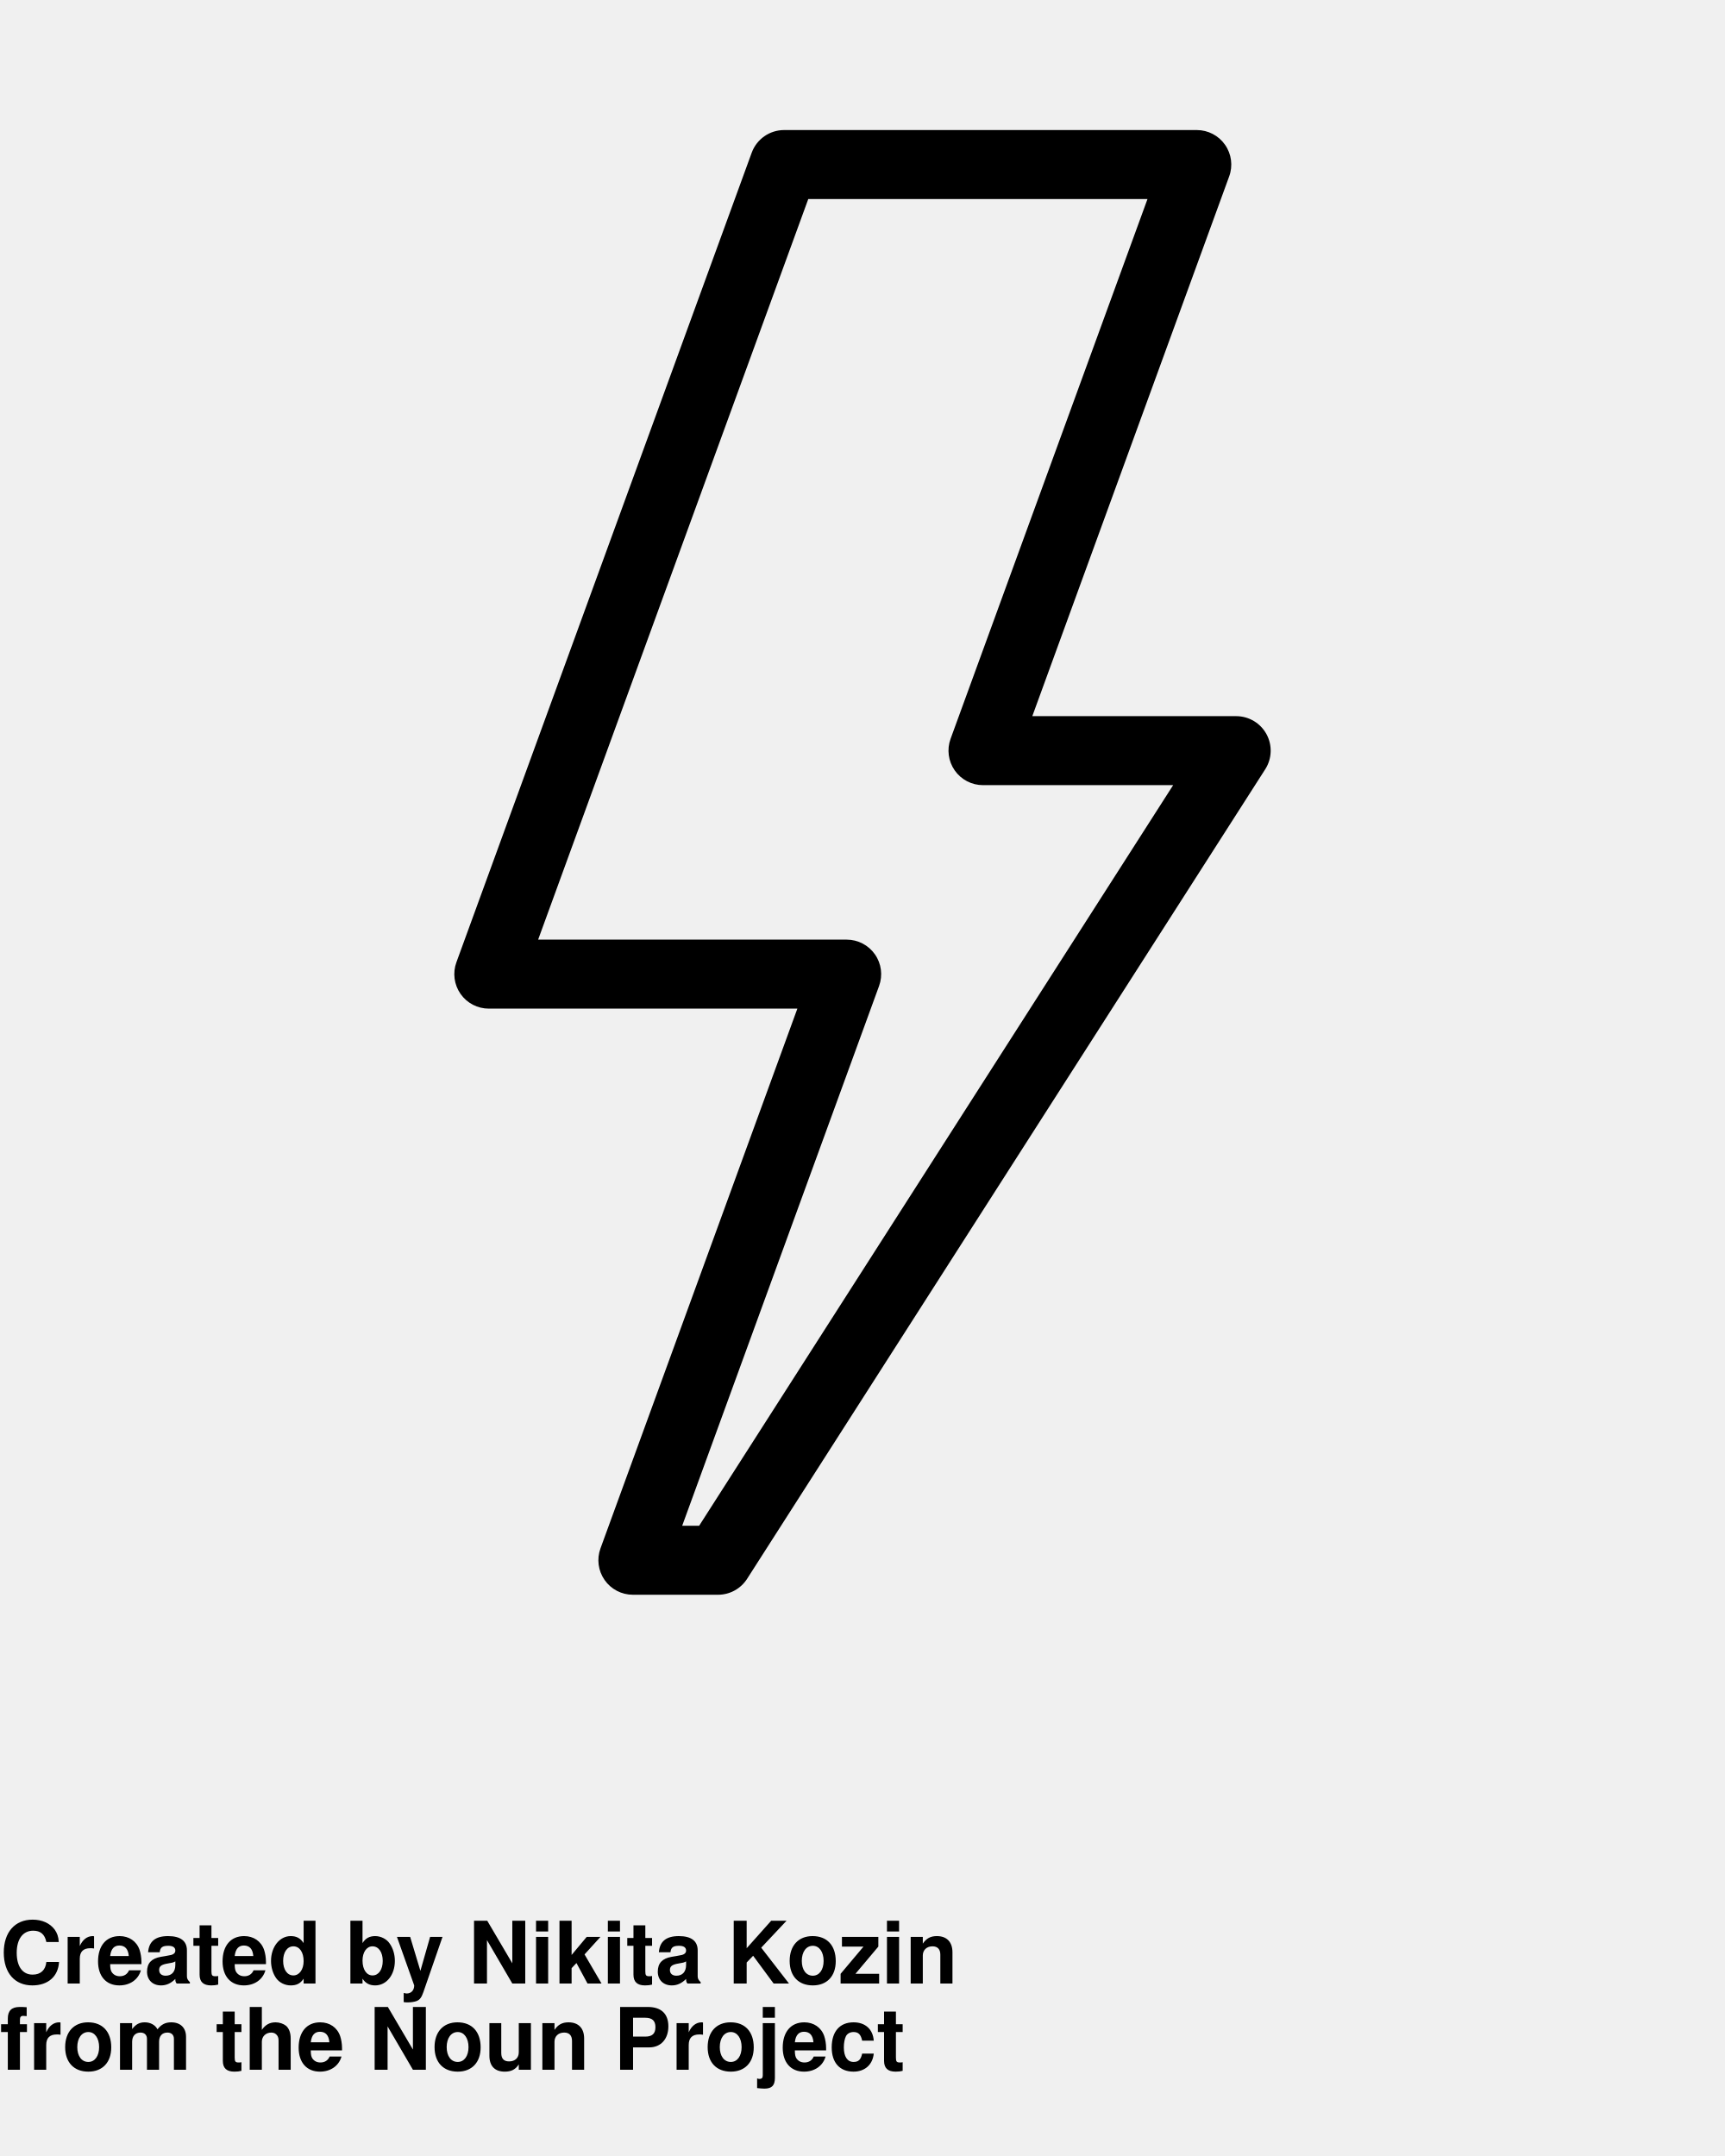
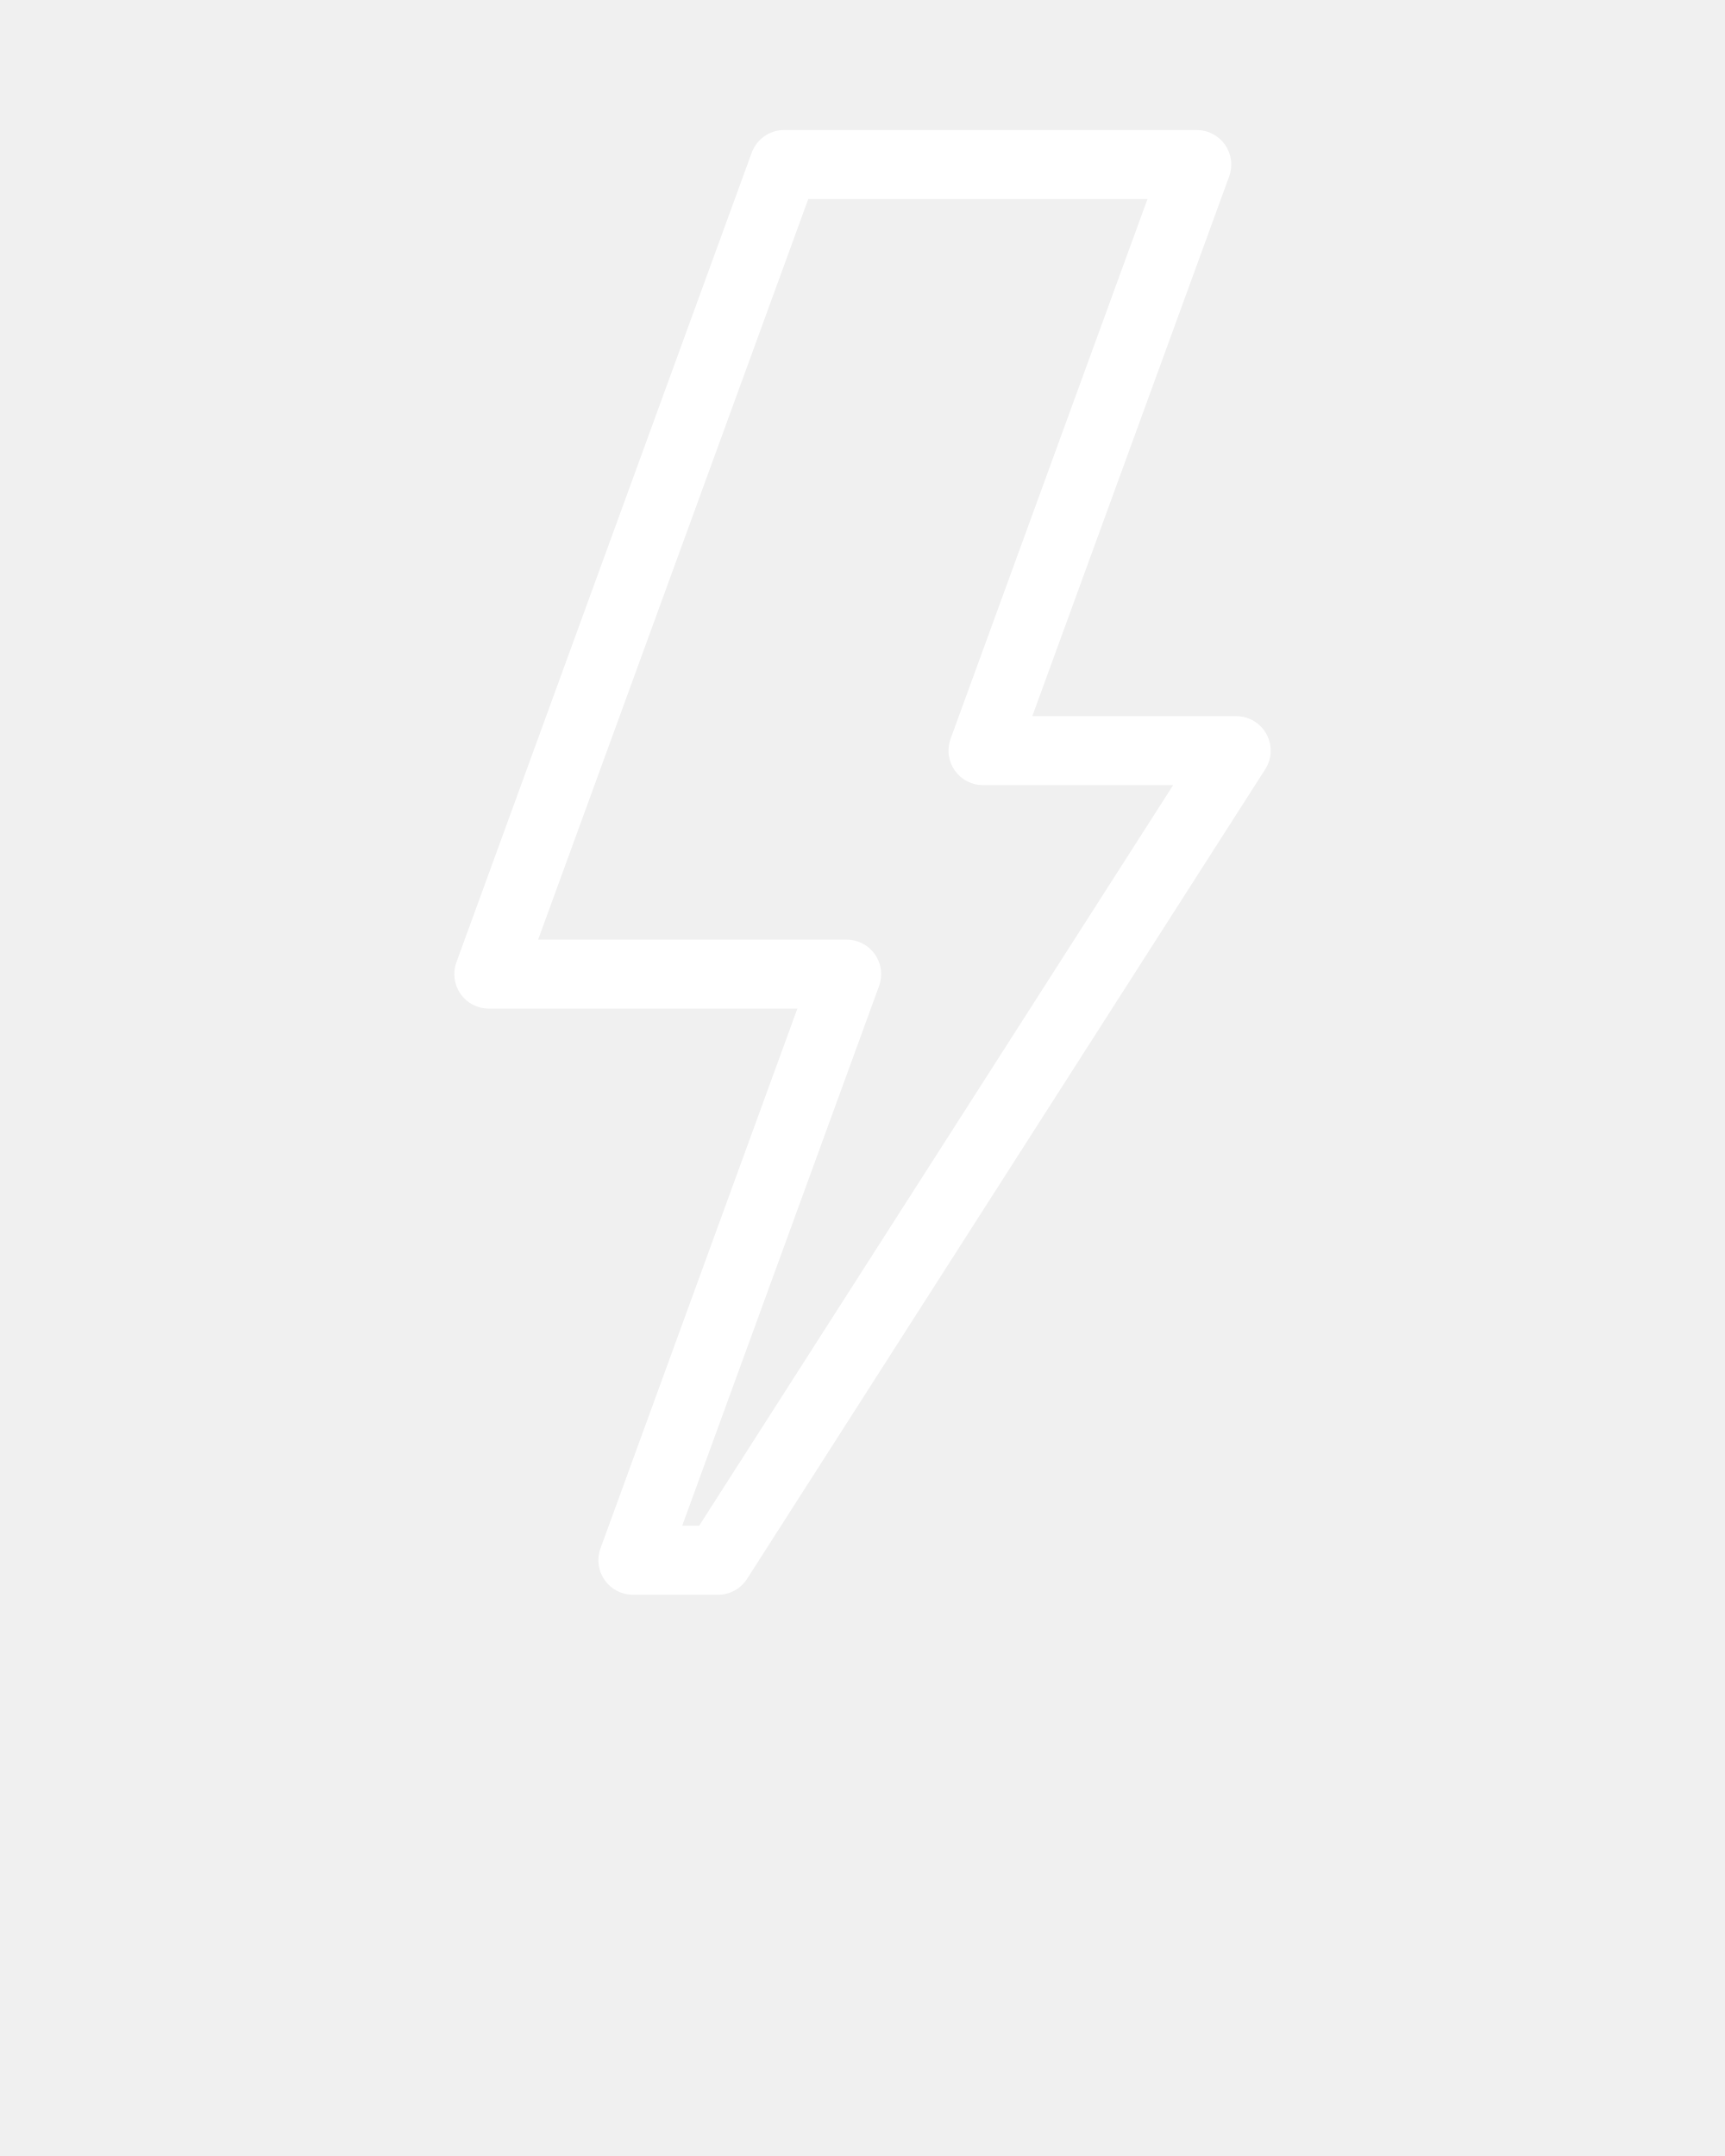
- <svg xmlns="http://www.w3.org/2000/svg" version="1.1" x="0px" y="0px" viewBox="0 0 100 125" enable-background="new 0 0 100 100" xml:space="preserve">
-   <path d="M41.625,92.46h-4.936c-0.653,0-1.265-0.318-1.639-0.854s-0.464-1.219-0.24-1.832l11.414-31.296H28.337  c-0.653,0-1.265-0.318-1.639-0.854s-0.464-1.219-0.24-1.832L43.577,8.854c0.289-0.789,1.039-1.314,1.879-1.314h23.922  c0.653,0,1.266,0.318,1.639,0.854c0.375,0.535,0.465,1.219,0.24,1.832L59.844,41.521h11.819c0.73,0,1.402,0.398,1.754,1.04  c0.352,0.641,0.324,1.423-0.07,2.038L43.309,91.538C42.942,92.112,42.307,92.46,41.625,92.46z M39.547,88.46h0.983l27.479-42.939  H56.985c-0.652,0-1.265-0.318-1.639-0.854s-0.464-1.219-0.24-1.832L66.521,11.54H46.856l-15.66,42.938h17.886  c0.653,0,1.265,0.318,1.639,0.854c0.375,0.535,0.464,1.219,0.24,1.832L39.547,88.46z" />
-   <text x="0" y="115" fill="#000000" font-size="5px" font-weight="bold" font-family="'Helvetica Neue', Helvetica, Arial-Unicode, Arial, Sans-serif">Created by Nikita Kozin</text>
-   <text x="0" y="120" fill="#000000" font-size="5px" font-weight="bold" font-family="'Helvetica Neue', Helvetica, Arial-Unicode, Arial, Sans-serif">from the Noun Project</text>
+ <svg xmlns="http://www.w3.org/2000/svg" version="1.1" x="0px" y="0px" viewBox="0 0 100 125" enable-background="new 0 0 100 100" xml:space="preserve" id="svg2">
+   <defs id="defs12" />
+   <path d="M41.625,92.46h-4.936c-0.653,0-1.265-0.318-1.639-0.854s-0.464-1.219-0.24-1.832l11.414-31.296H28.337  c-0.653,0-1.265-0.318-1.639-0.854s-0.464-1.219-0.24-1.832L43.577,8.854c0.289-0.789,1.039-1.314,1.879-1.314h23.922  c0.653,0,1.266,0.318,1.639,0.854c0.375,0.535,0.465,1.219,0.24,1.832L59.844,41.521h11.819c0.73,0,1.402,0.398,1.754,1.04  c0.352,0.641,0.324,1.423-0.07,2.038L43.309,91.538C42.942,92.112,42.307,92.46,41.625,92.46z M39.547,88.46h0.983l27.479-42.939  H56.985c-0.652,0-1.265-0.318-1.639-0.854s-0.464-1.219-0.24-1.832L66.521,11.54H46.856l-15.66,42.938h17.886  c0.653,0,1.265,0.318,1.639,0.854c0.375,0.535,0.464,1.219,0.24,1.832L39.547,88.46z" id="path4" style="fill:#ffffff" />
</svg>
